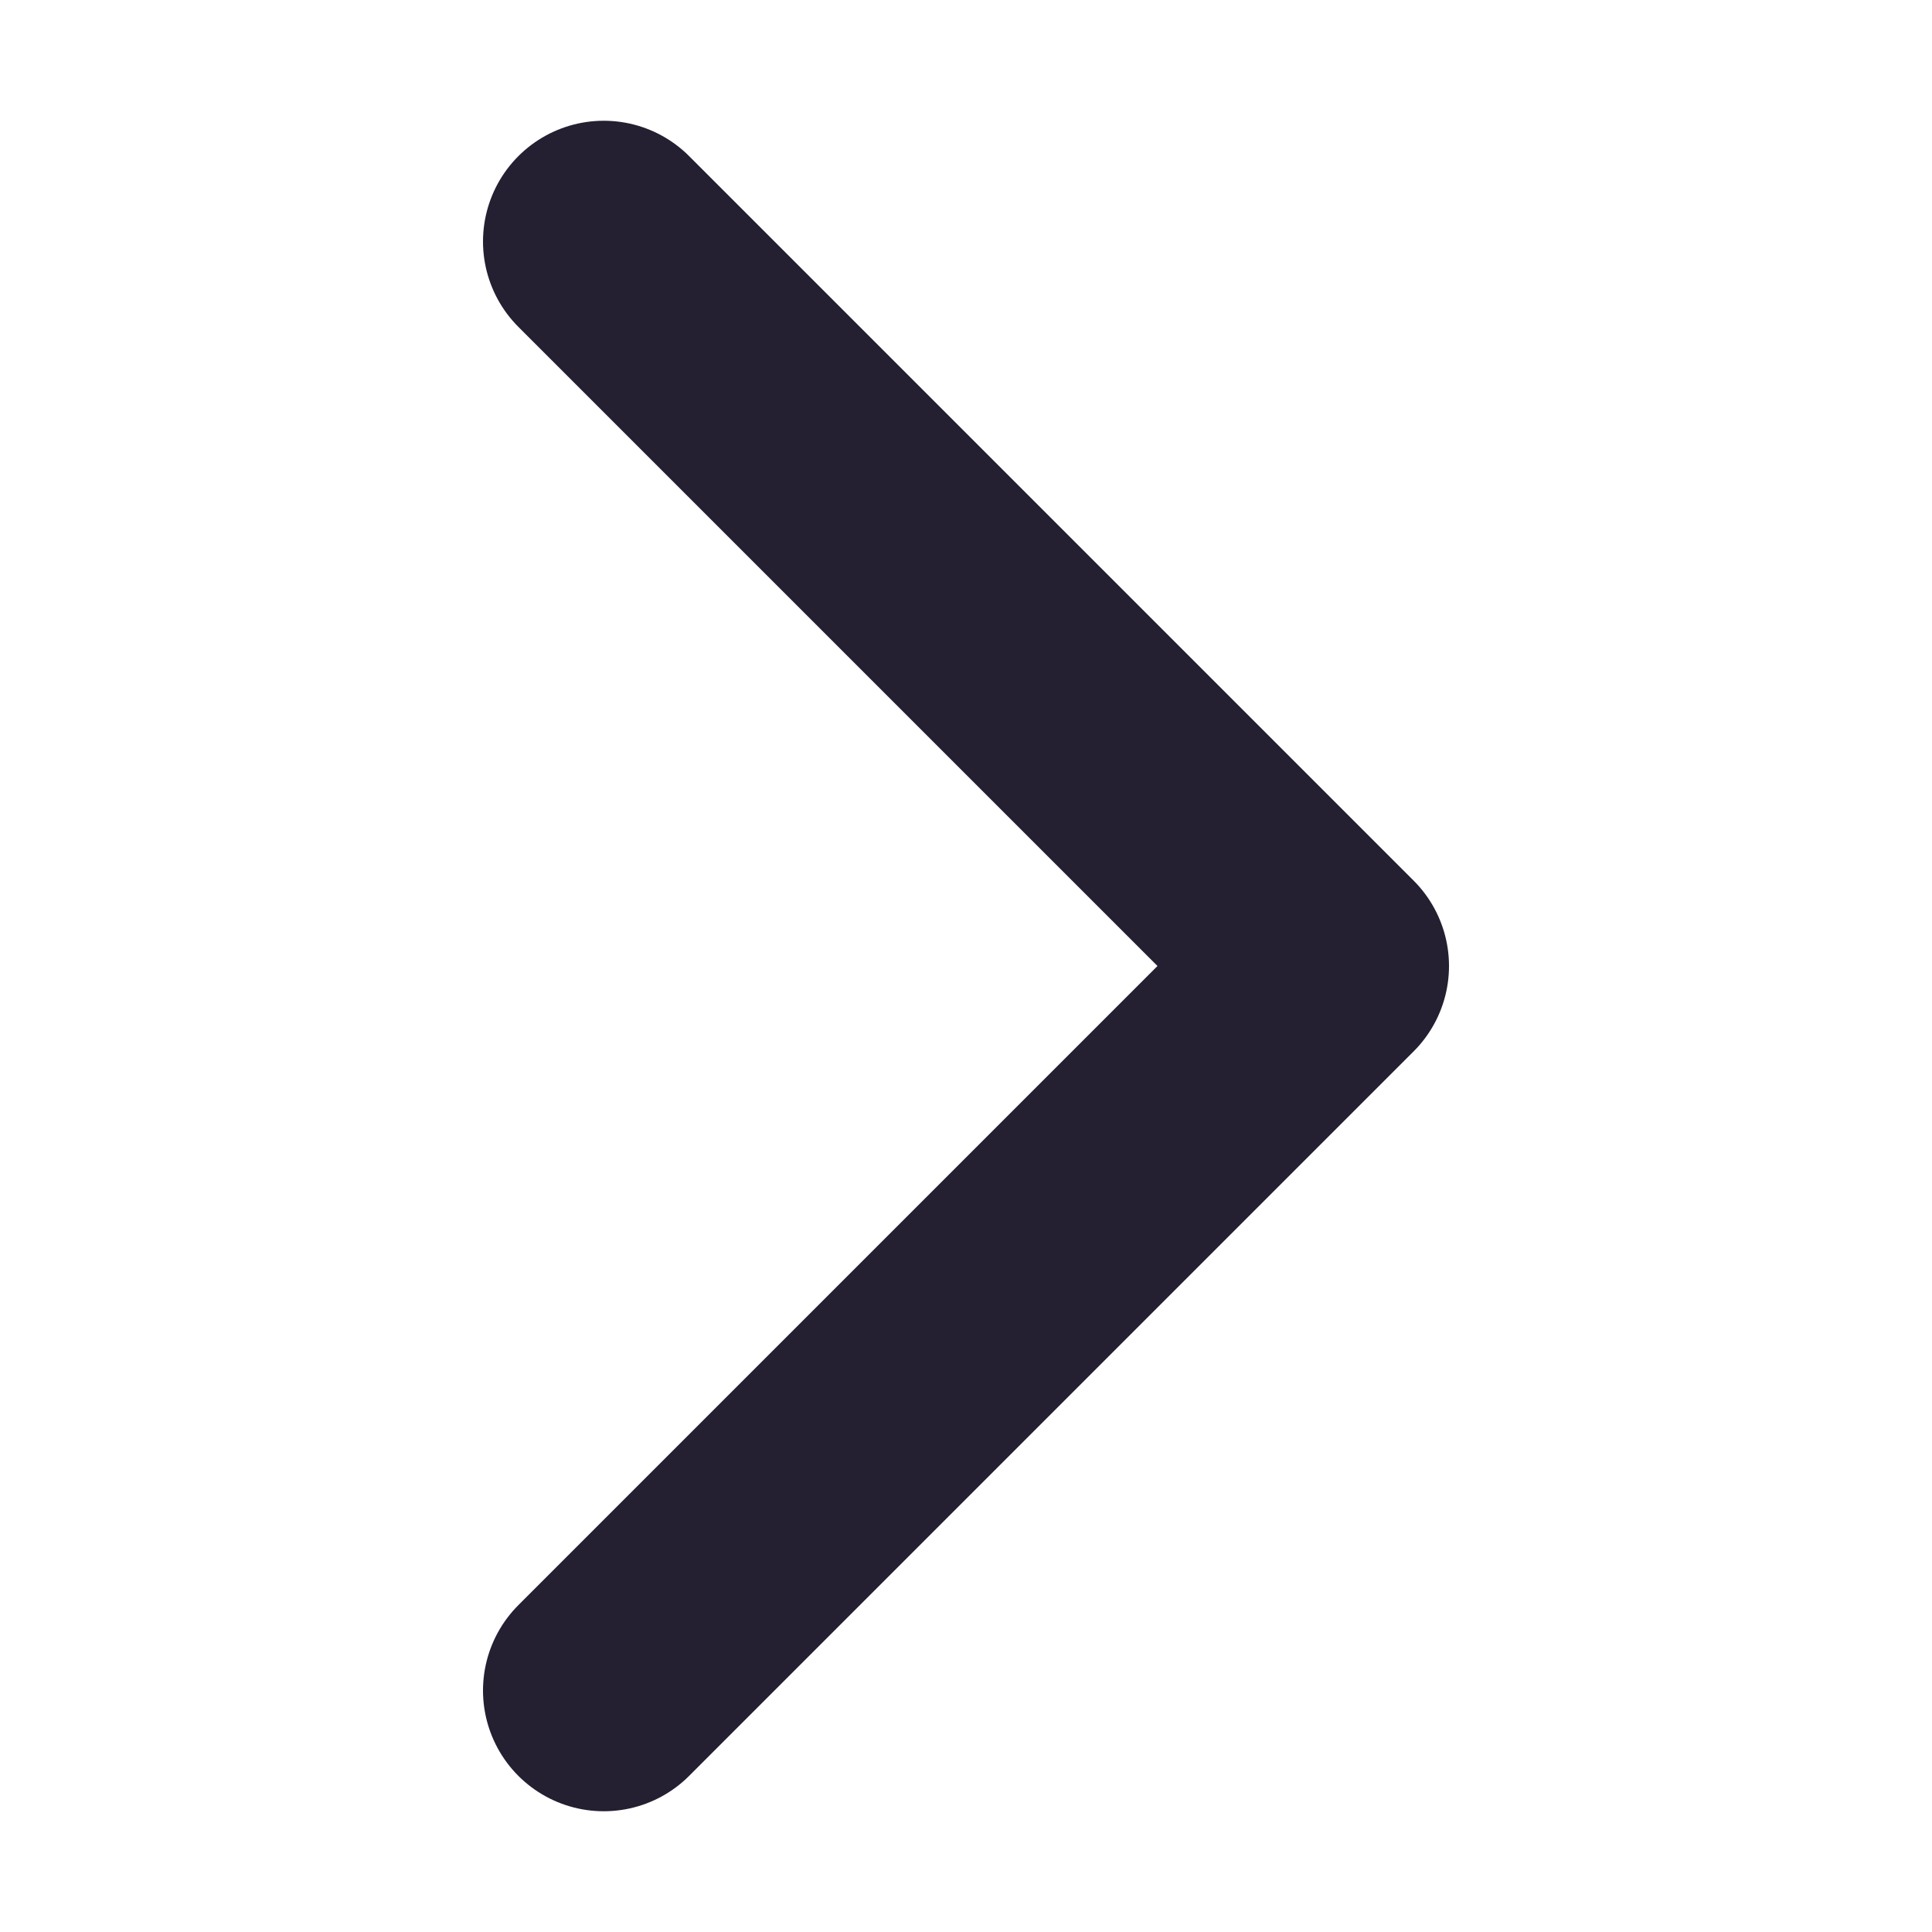
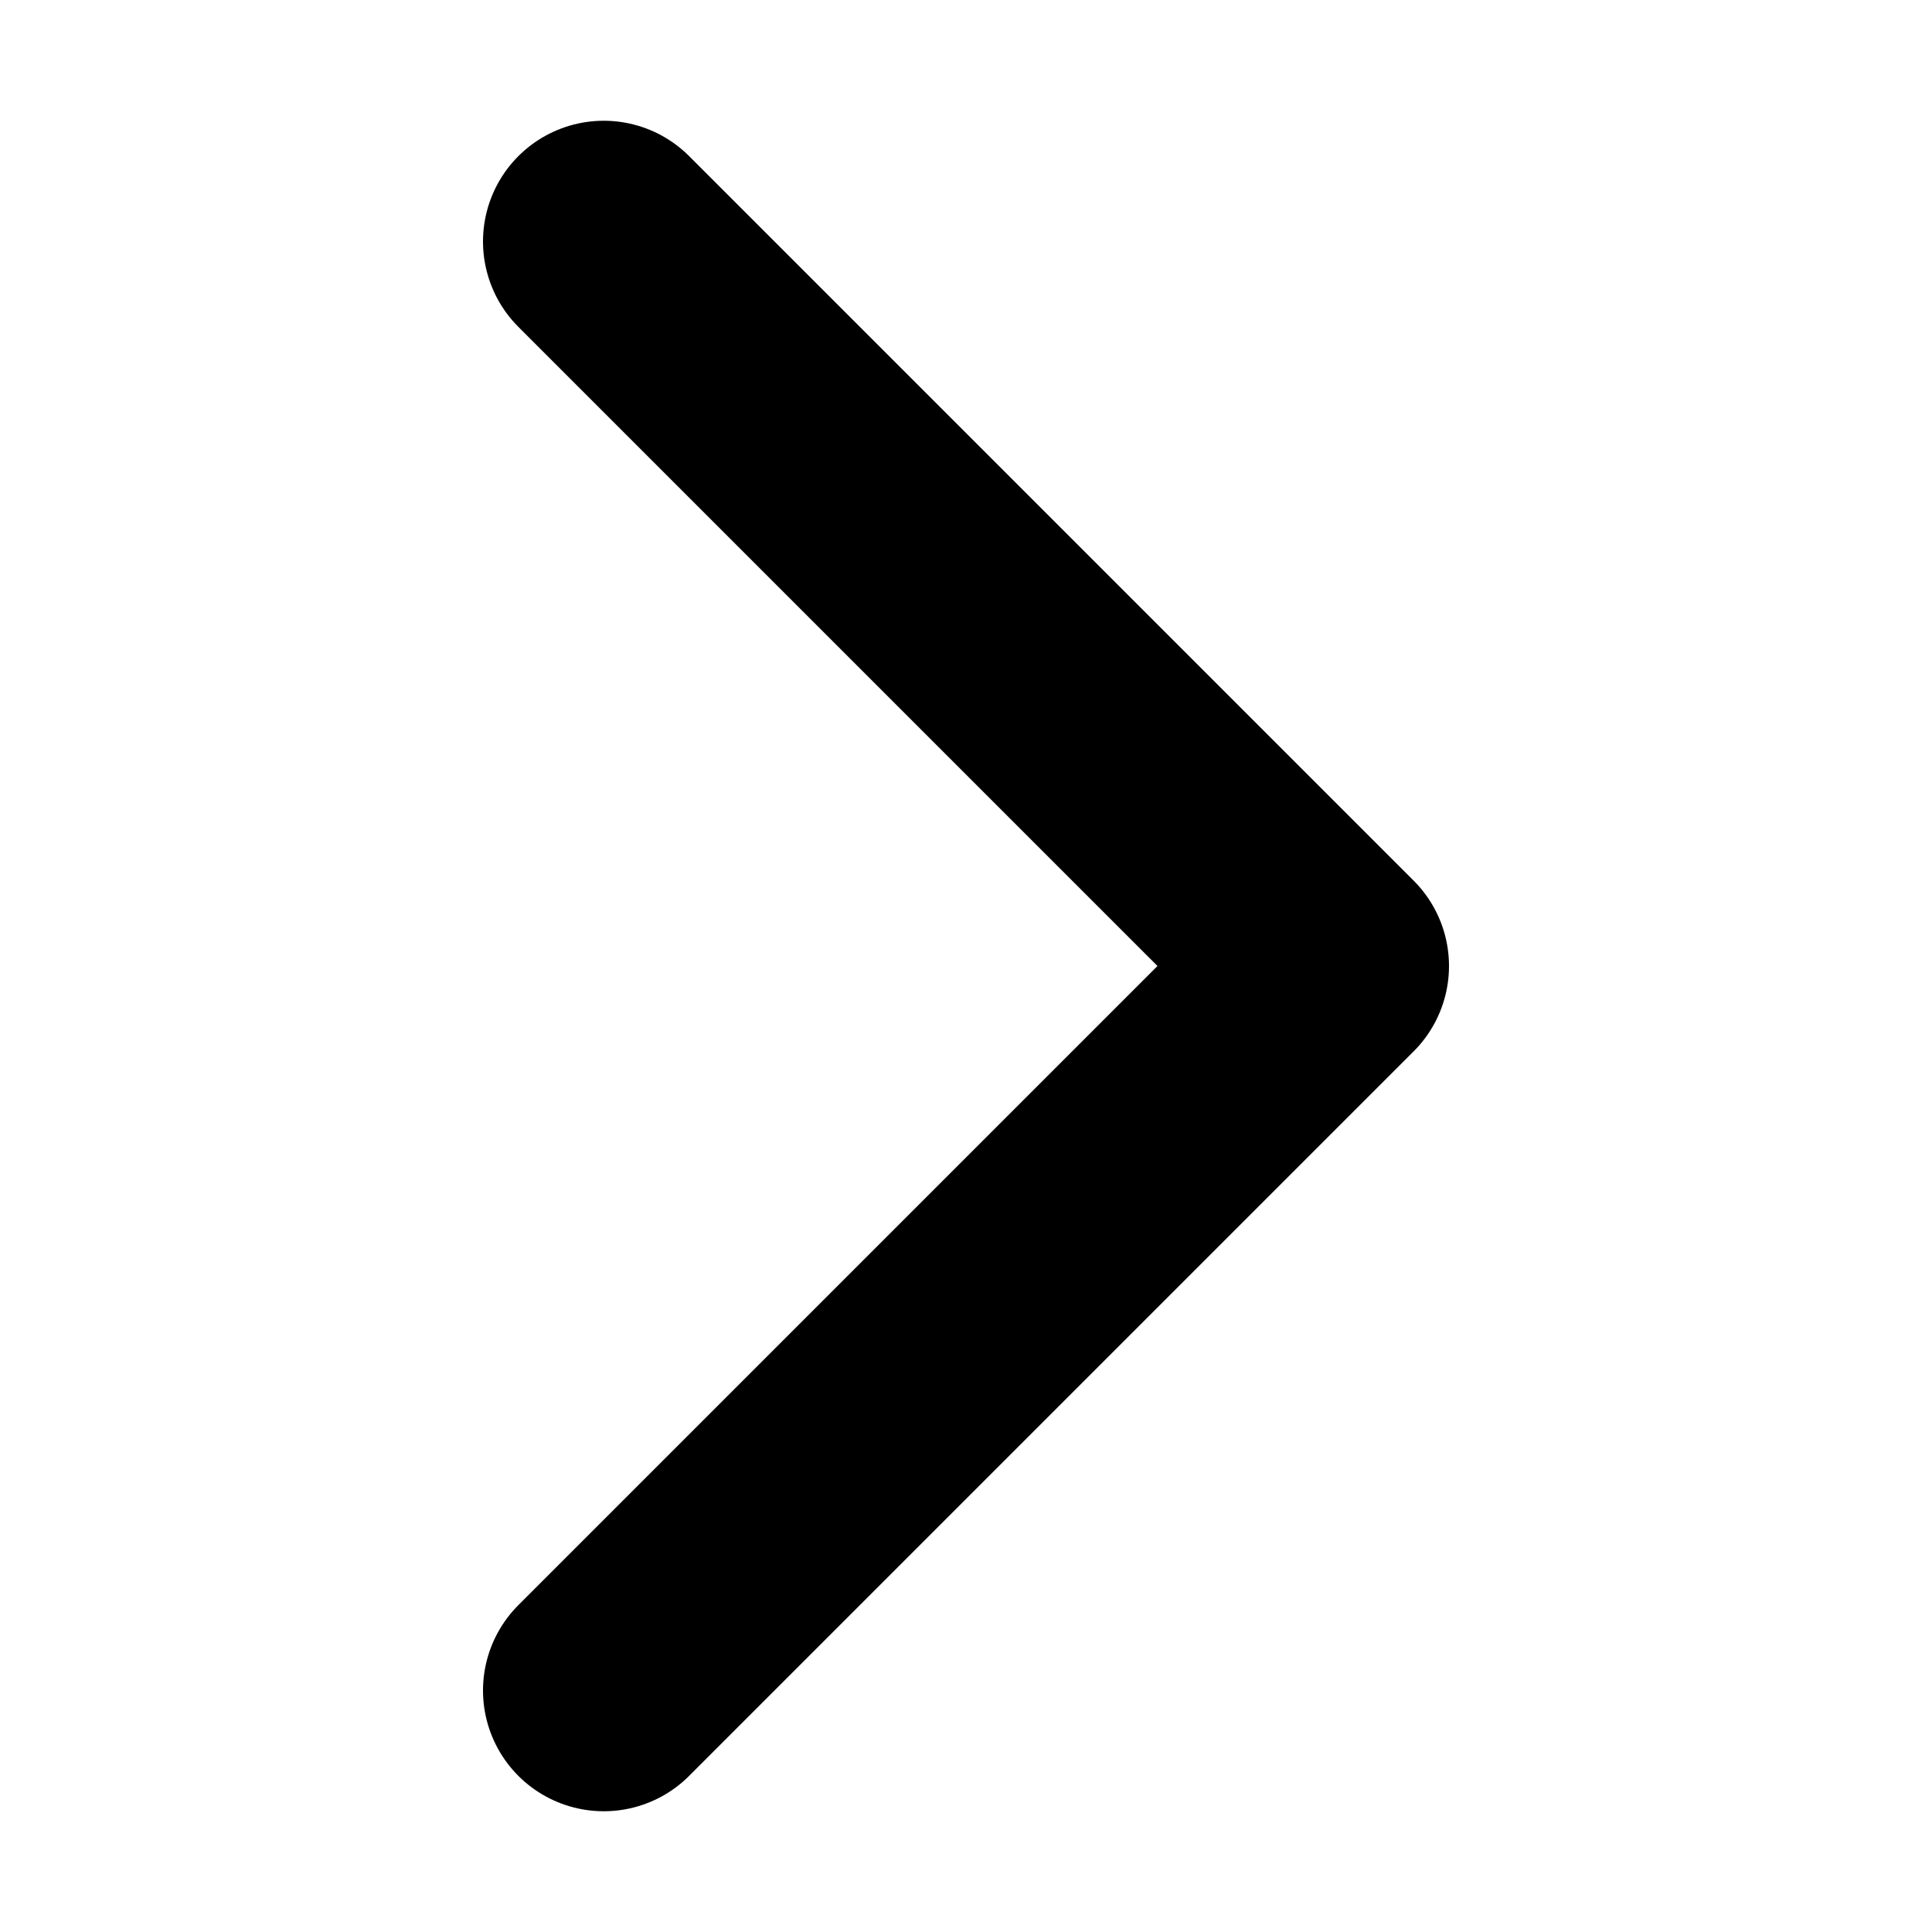
- <svg xmlns="http://www.w3.org/2000/svg" width="16" height="16" viewBox="0 0 16 16">
-   <path fill="none" d="m5 2 6 6-6 6" class="foreground-stroke transparent-fill" style="fill:#000;fill-opacity:0;stroke:#241f31;stroke-width:2;stroke-linecap:round;stroke-linejoin:round;paint-order:stroke markers fill" />
+ <svg xmlns:ns0="https://www.gtk.org/grappa" width="16" height="16" ns0:version="1" ns0:keywords="arrow point previous rtl" ns0:state="0">
+   <path d="M 5 2 L 11 8 L 5 14" id="path0" stroke-width="2" stroke-linecap="round" stroke-linejoin="round" stroke="rgb(0,0,0)" fill="none" class="foreground-stroke transparent-fill" />
</svg>
